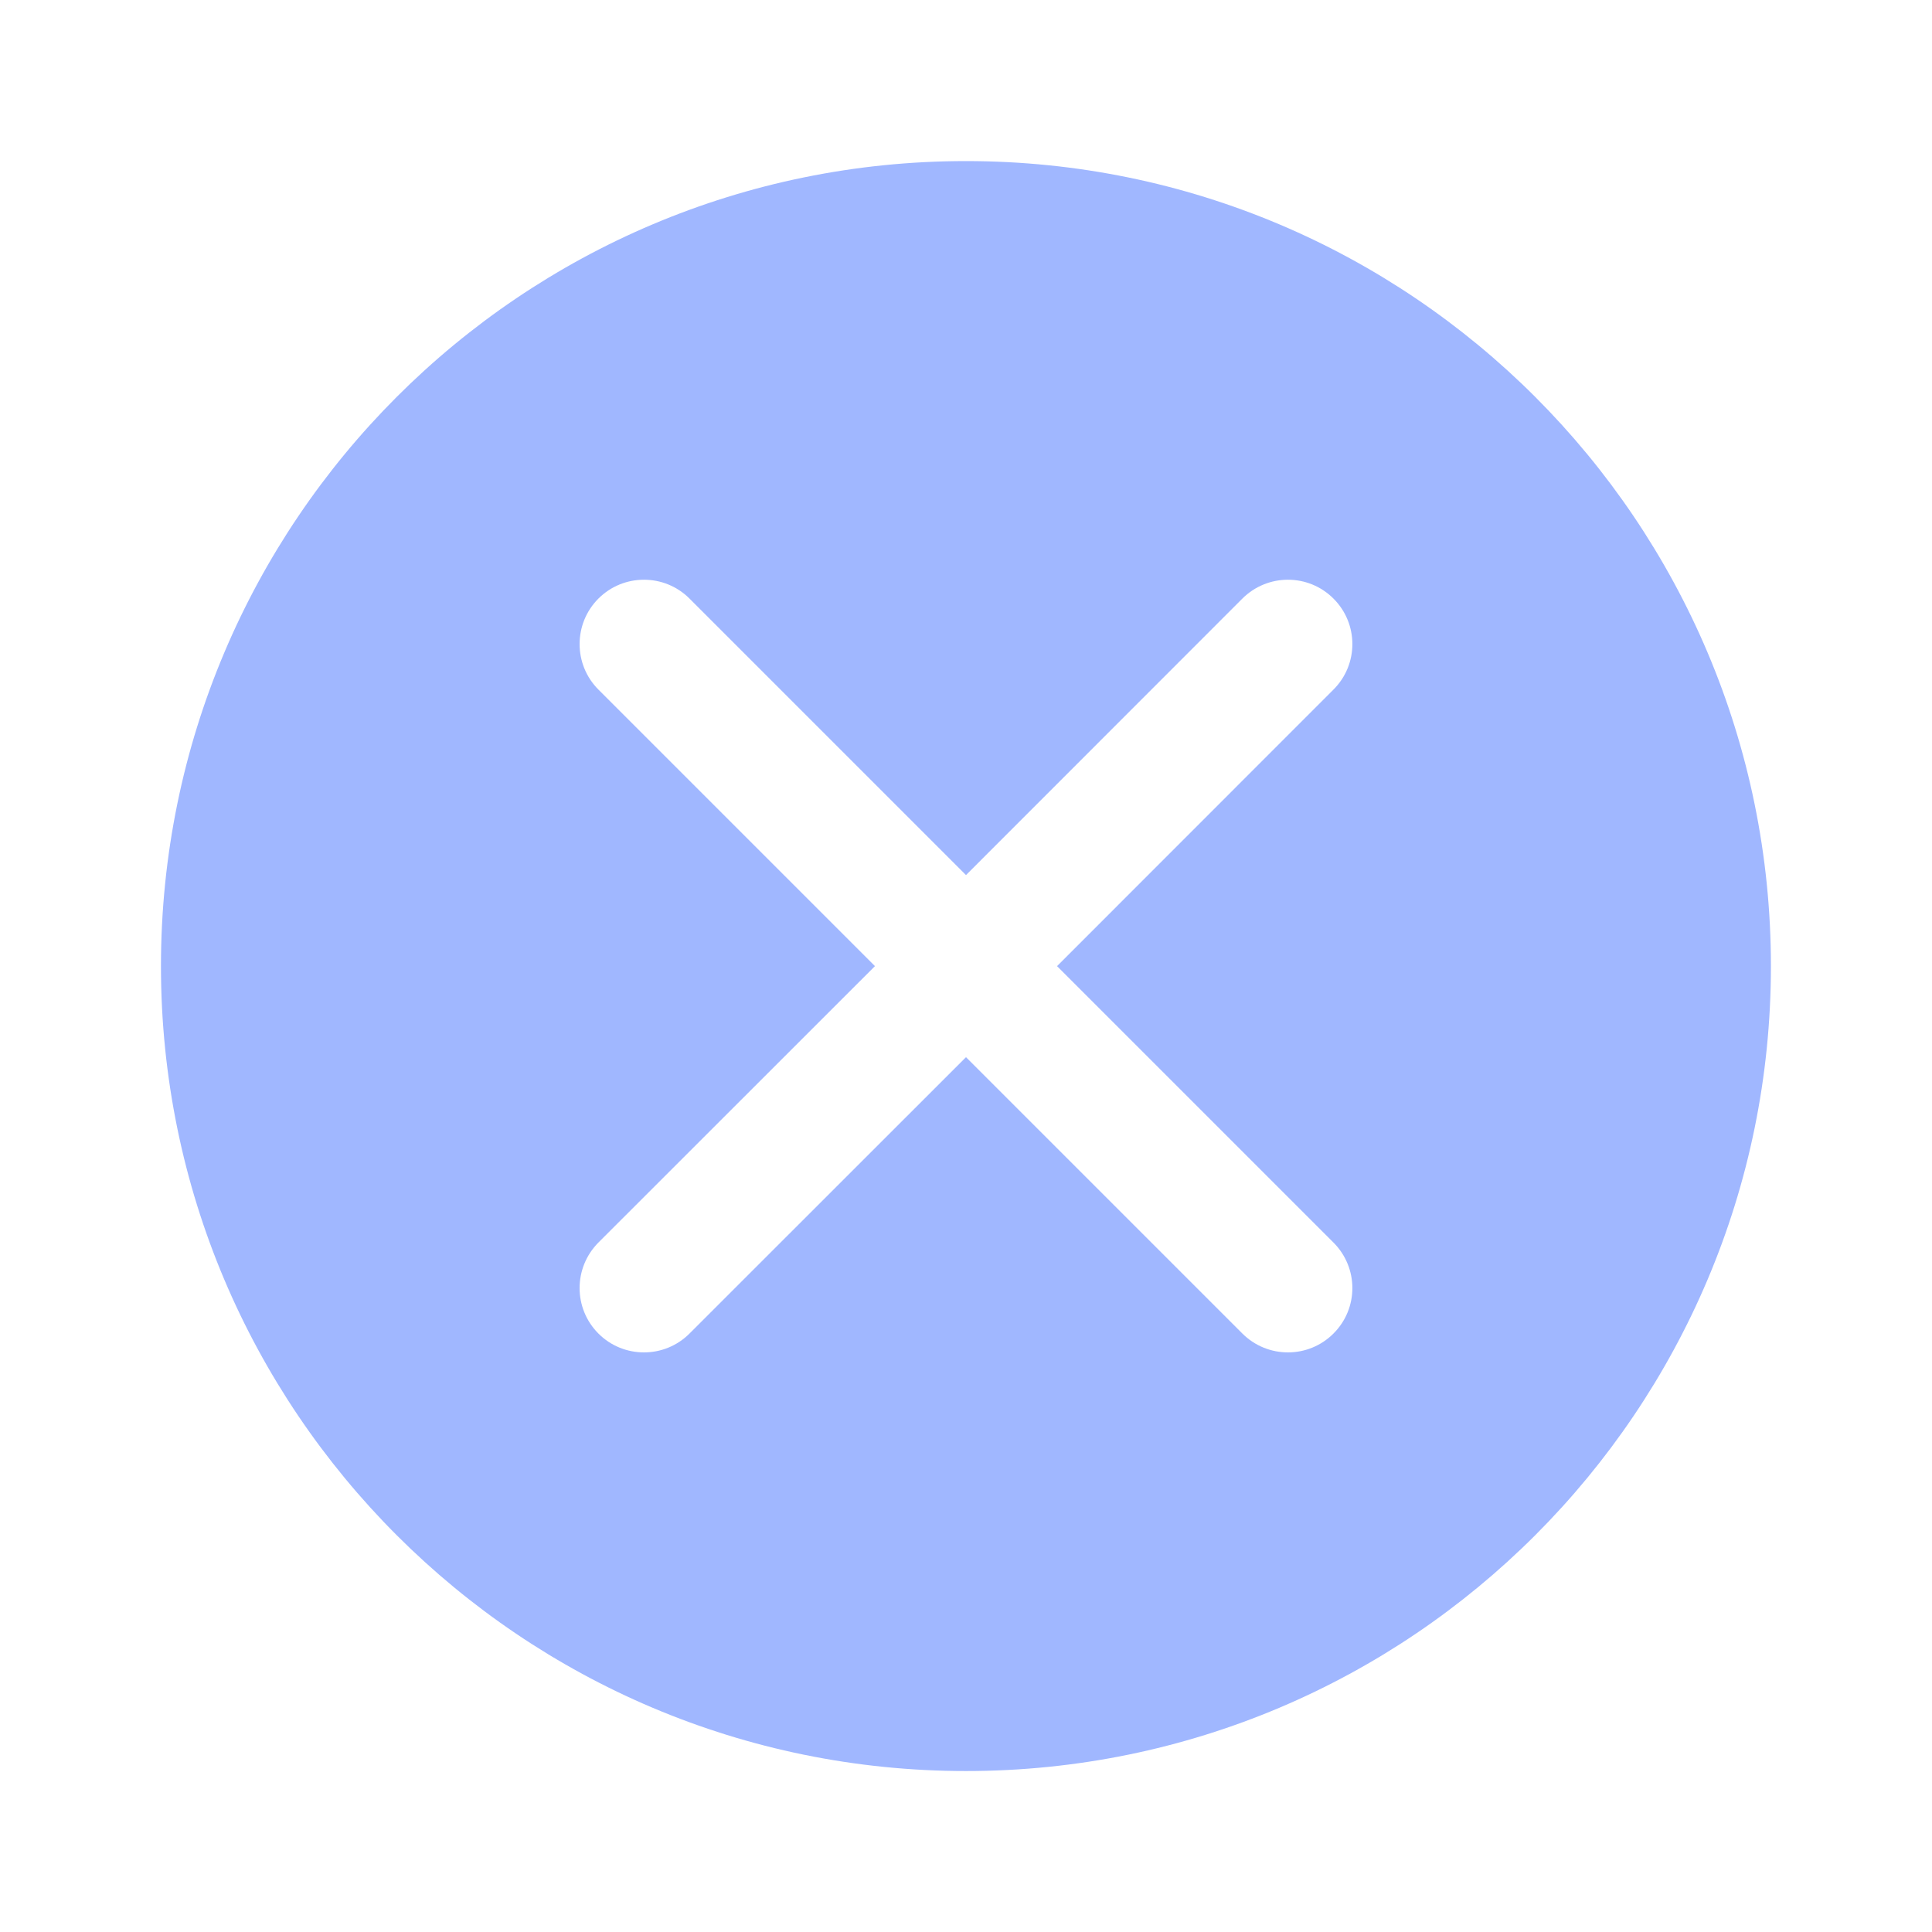
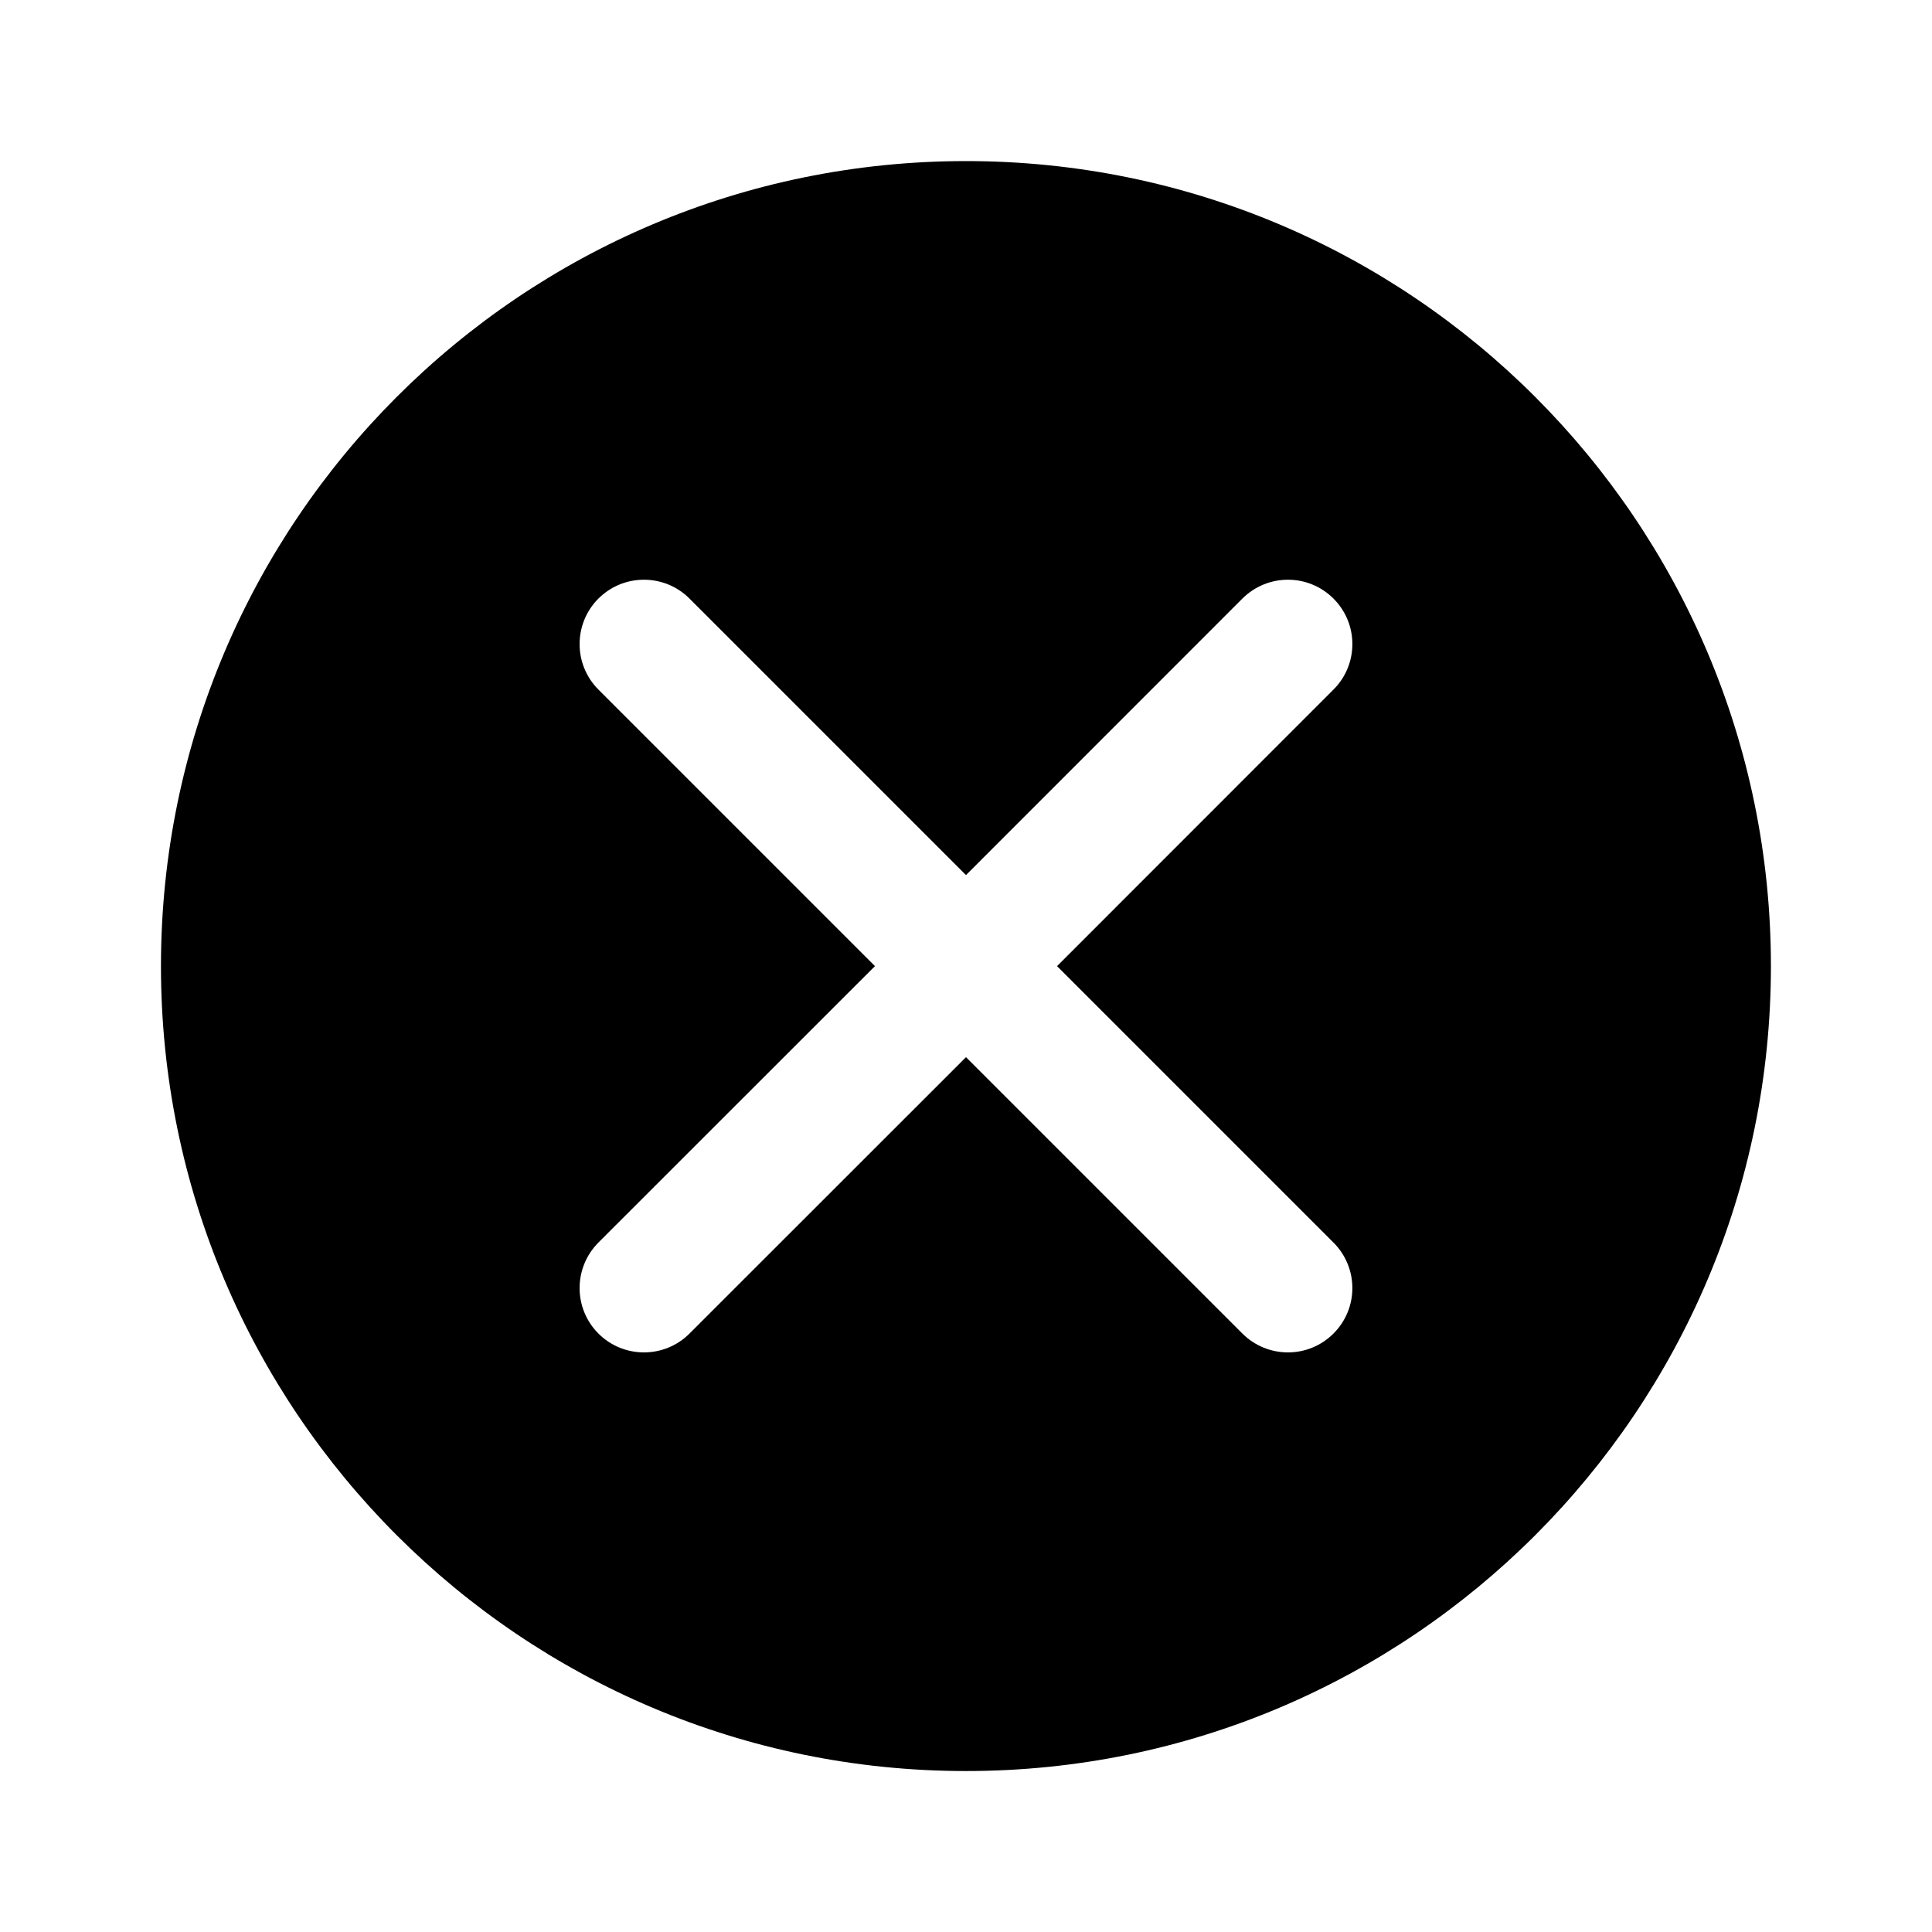
<svg xmlns="http://www.w3.org/2000/svg" width="16" height="16" viewBox="0 0 16 16" fill="none">
-   <path fill-rule="evenodd" clip-rule="evenodd" d="M8 1.334C11.682 1.334 14.666 4.319 14.666 8.001C14.666 11.682 11.682 14.667 8 14.667C4.318 14.667 1.333 11.682 1.333 8.001C1.333 4.319 4.318 1.334 8 1.334ZM11.043 4.957C10.835 4.749 10.498 4.749 10.289 4.957L8 7.247L5.71 4.957C5.502 4.749 5.164 4.749 4.956 4.957C4.748 5.165 4.748 5.503 4.956 5.711L7.246 8.001L4.956 10.29C4.748 10.499 4.748 10.836 4.956 11.044C5.164 11.252 5.502 11.252 5.71 11.044L8 8.755L10.289 11.044C10.498 11.252 10.835 11.252 11.043 11.044C11.252 10.836 11.252 10.499 11.043 10.29L8.754 8.001L11.043 5.711C11.252 5.503 11.252 5.165 11.043 4.957Z" fill="#A0B7FF" />
+   <path fill-rule="evenodd" clip-rule="evenodd" d="M8 1.334C11.682 1.334 14.666 4.319 14.666 8.001C14.666 11.682 11.682 14.667 8 14.667C4.318 14.667 1.333 11.682 1.333 8.001C1.333 4.319 4.318 1.334 8 1.334ZM11.043 4.957C10.835 4.749 10.498 4.749 10.289 4.957L8 7.247L5.71 4.957C5.502 4.749 5.164 4.749 4.956 4.957C4.748 5.165 4.748 5.503 4.956 5.711L7.246 8.001L4.956 10.29C4.748 10.499 4.748 10.836 4.956 11.044C5.164 11.252 5.502 11.252 5.71 11.044L8 8.755L10.289 11.044C10.498 11.252 10.835 11.252 11.043 11.044C11.252 10.836 11.252 10.499 11.043 10.29L8.754 8.001L11.043 5.711C11.252 5.503 11.252 5.165 11.043 4.957Z" fill="currentColor" />
</svg>
